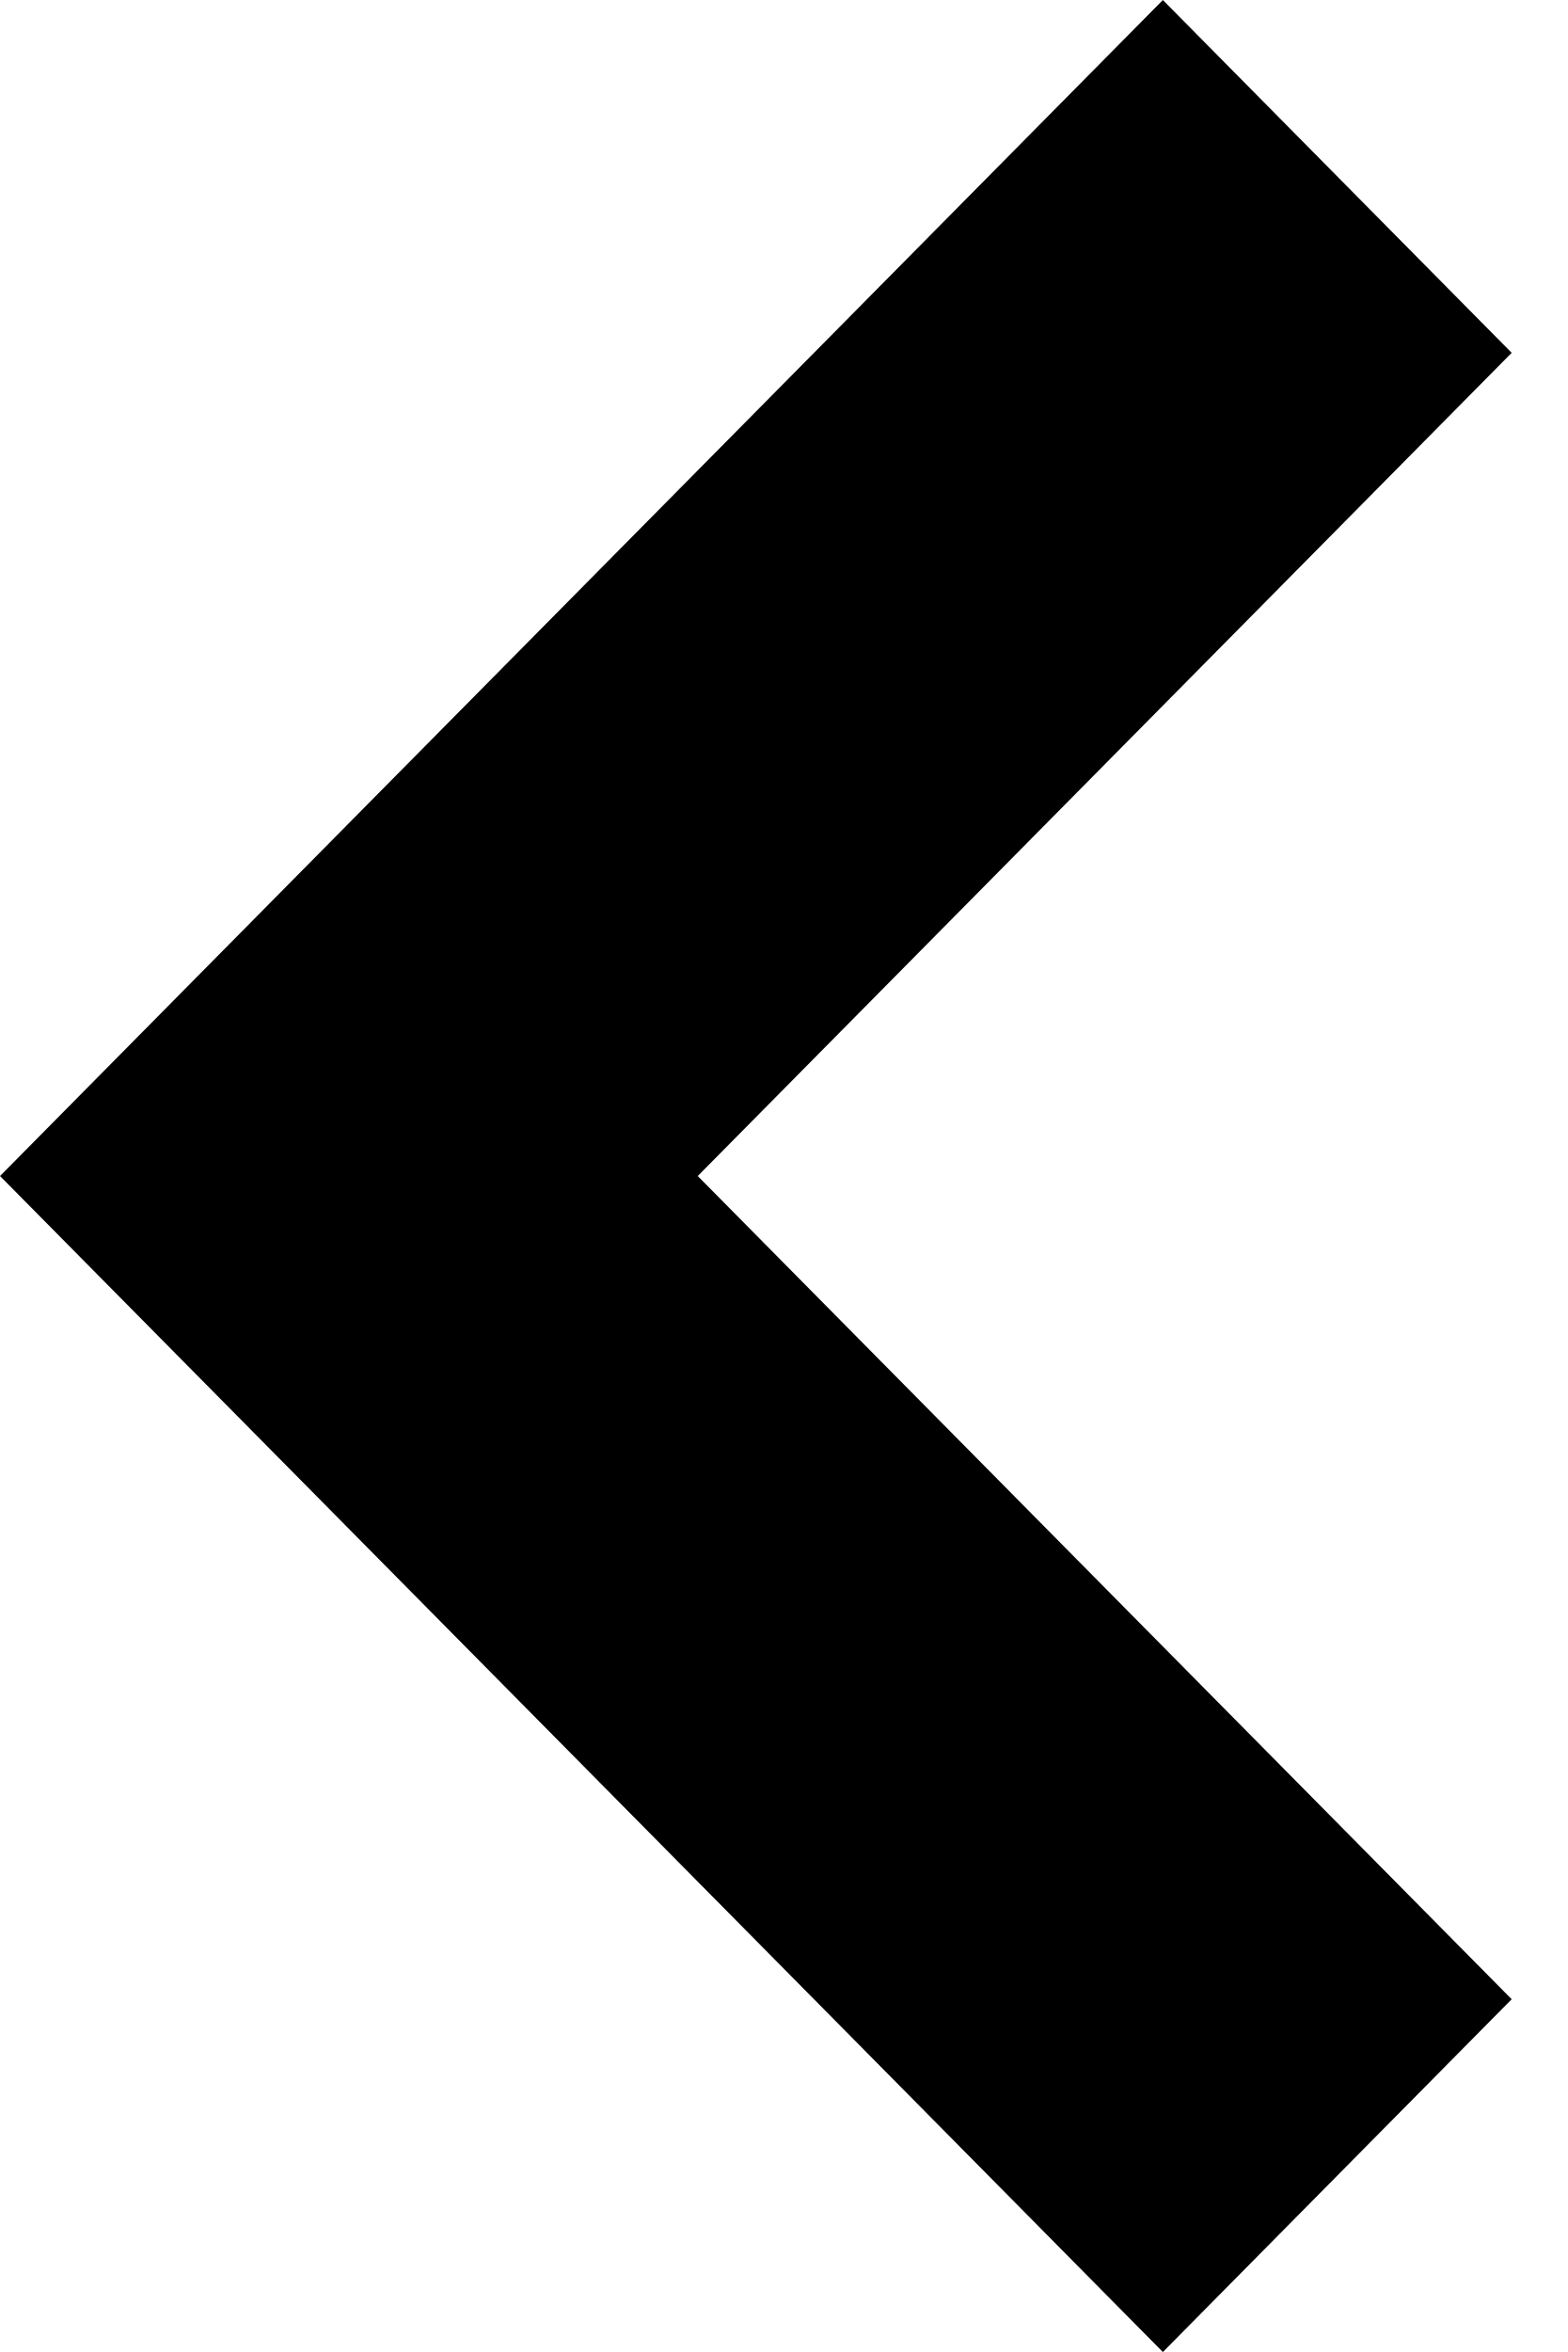
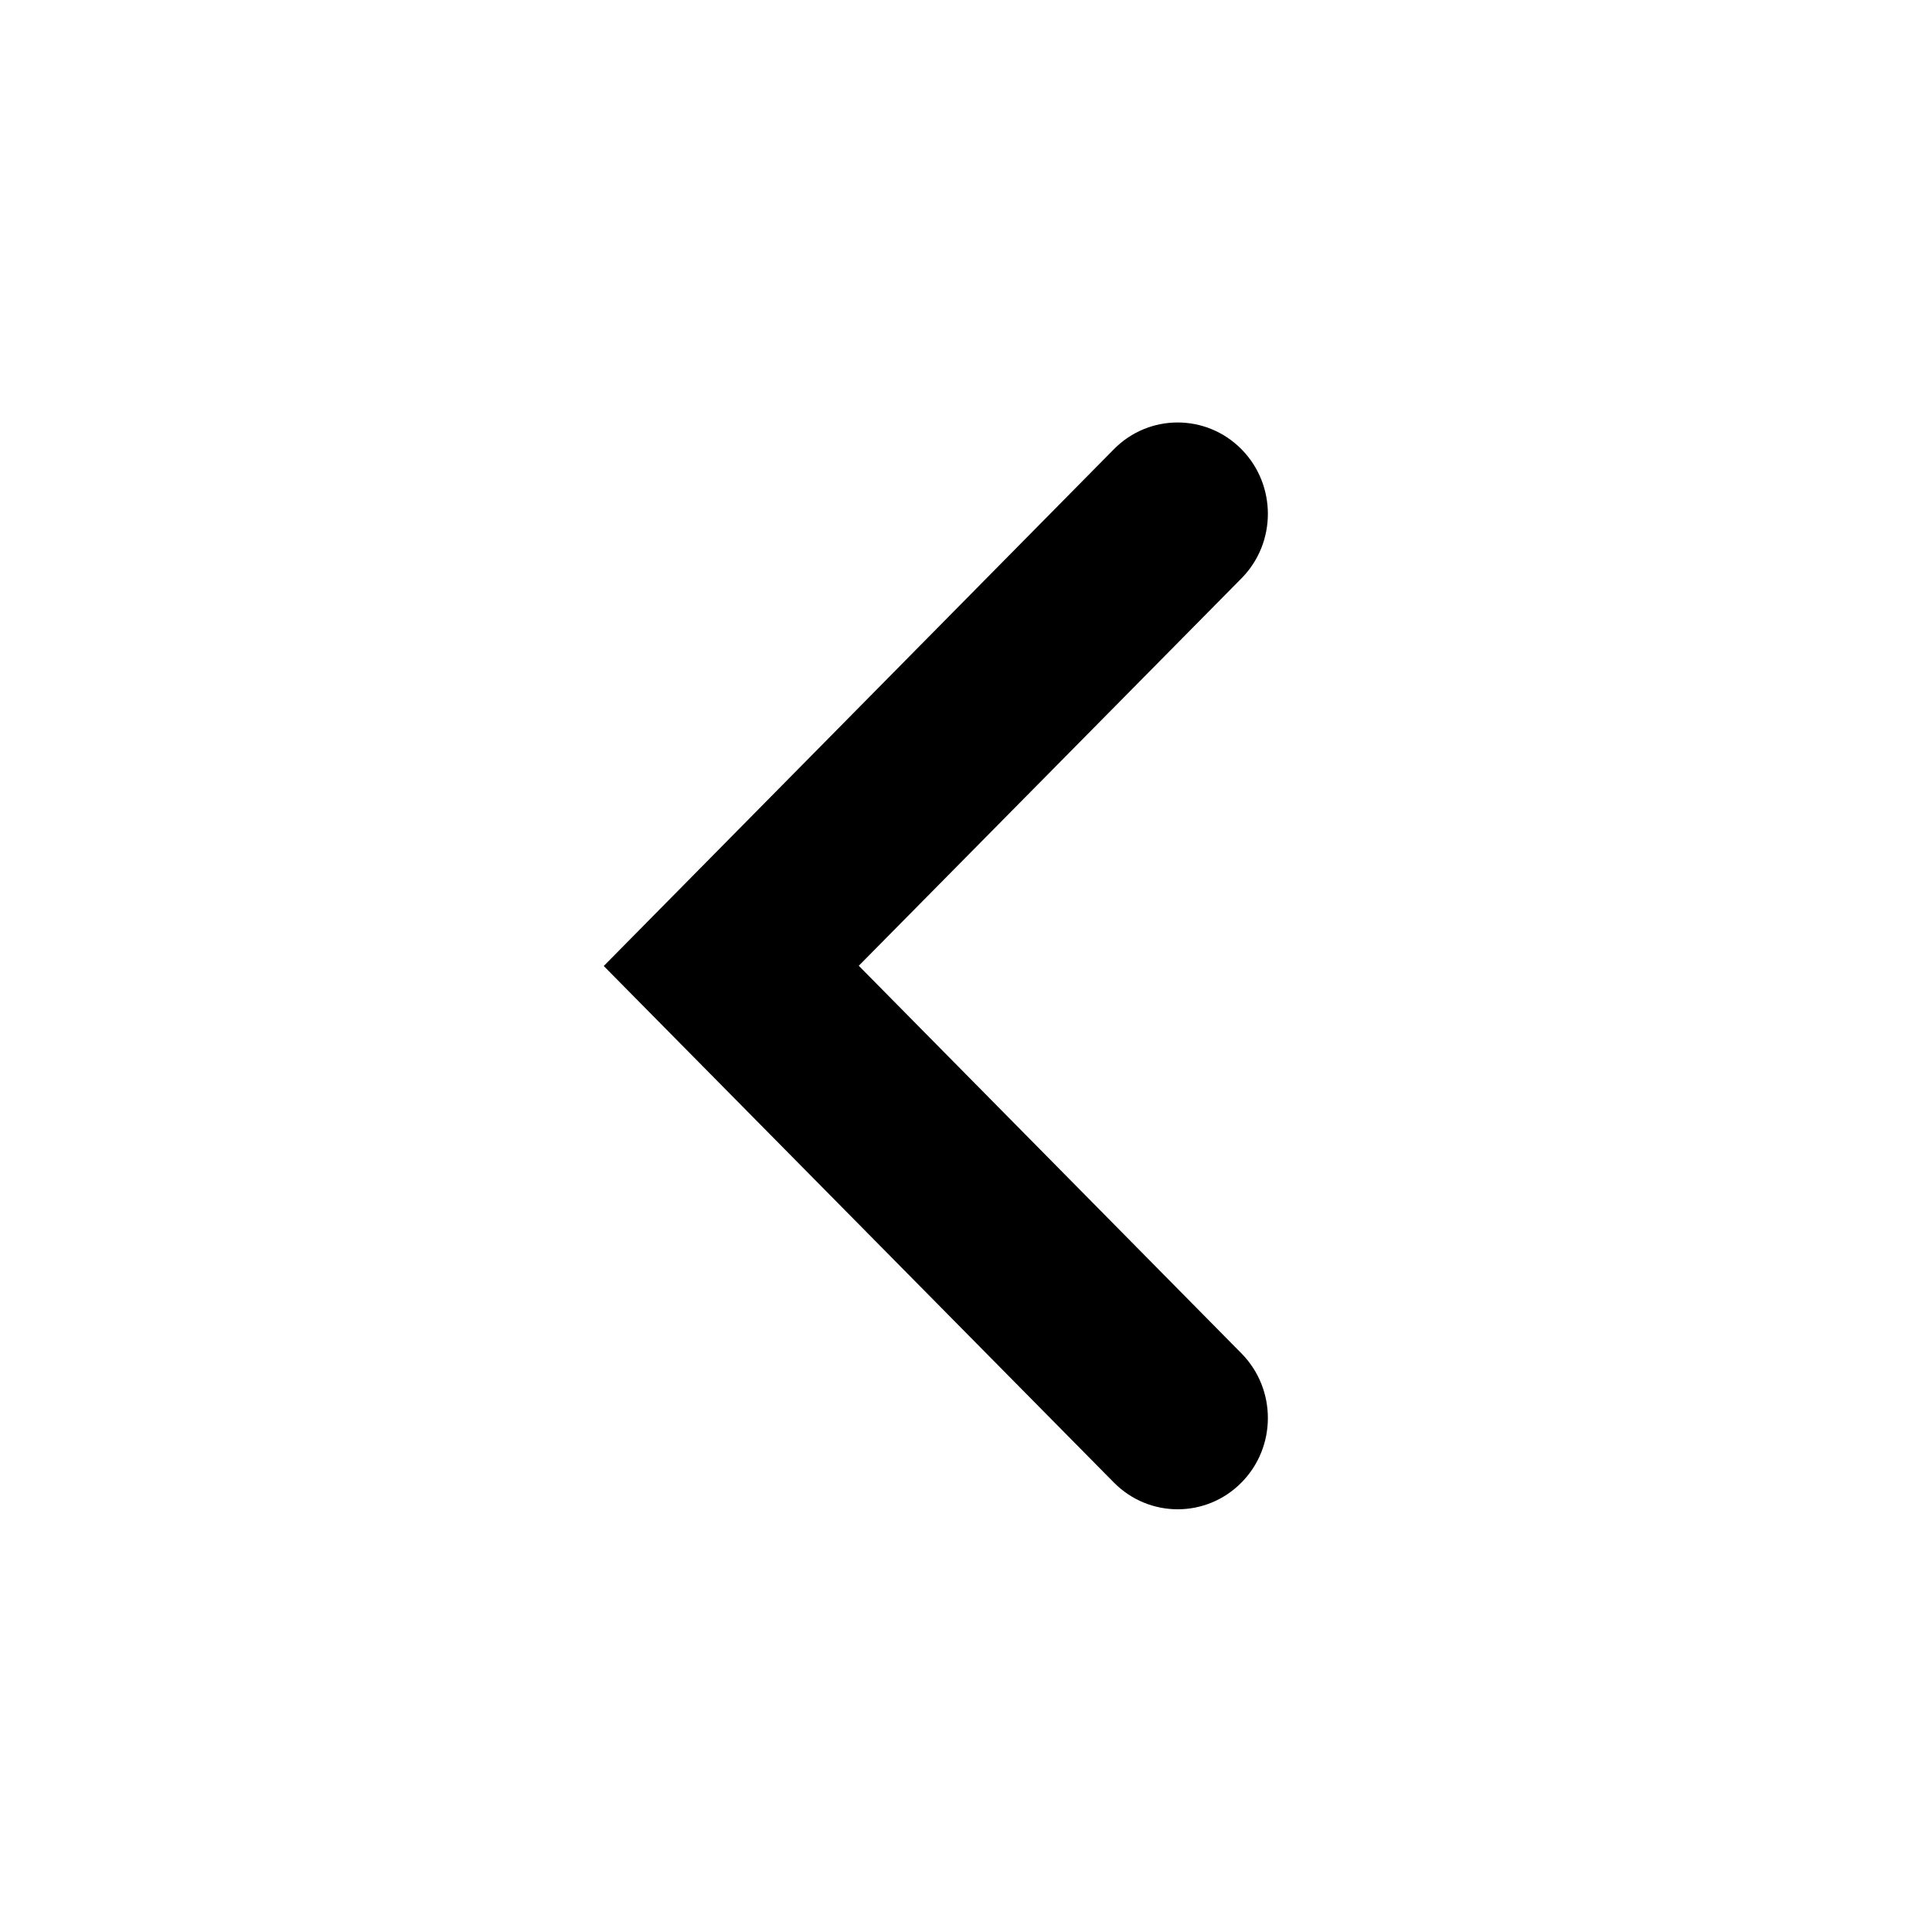
- <svg xmlns="http://www.w3.org/2000/svg" width="16px" height="24px" viewBox="0 0 16 24" version="1.1">
-   <polygon id="Path" transform="translate(7.714286, 12) rotate(-90) translate(-7.714286, -12) " points="11.314 7.846 19.714 16.154 16.114 19.714 7.714 11.407 -0.686 19.714 -4.286 16.154 7.714 4.286" />
+ <svg xmlns="http://www.w3.org/2000/svg" height="16" viewBox="0 0 16 16" width="16">
+   <path d="m10.5 8-4.225 4.278c-.292.295-.765.295-1.056 0-.292-.295-.292-.774 0-1.07l3.169-3.21-3.169-3.208c-.292-.295-.292-.774 0-1.07.292-.295.765-.295 1.056 0z" fill-rule="evenodd" transform="matrix(-1 0 0 1 15.5 0)" />
</svg>
